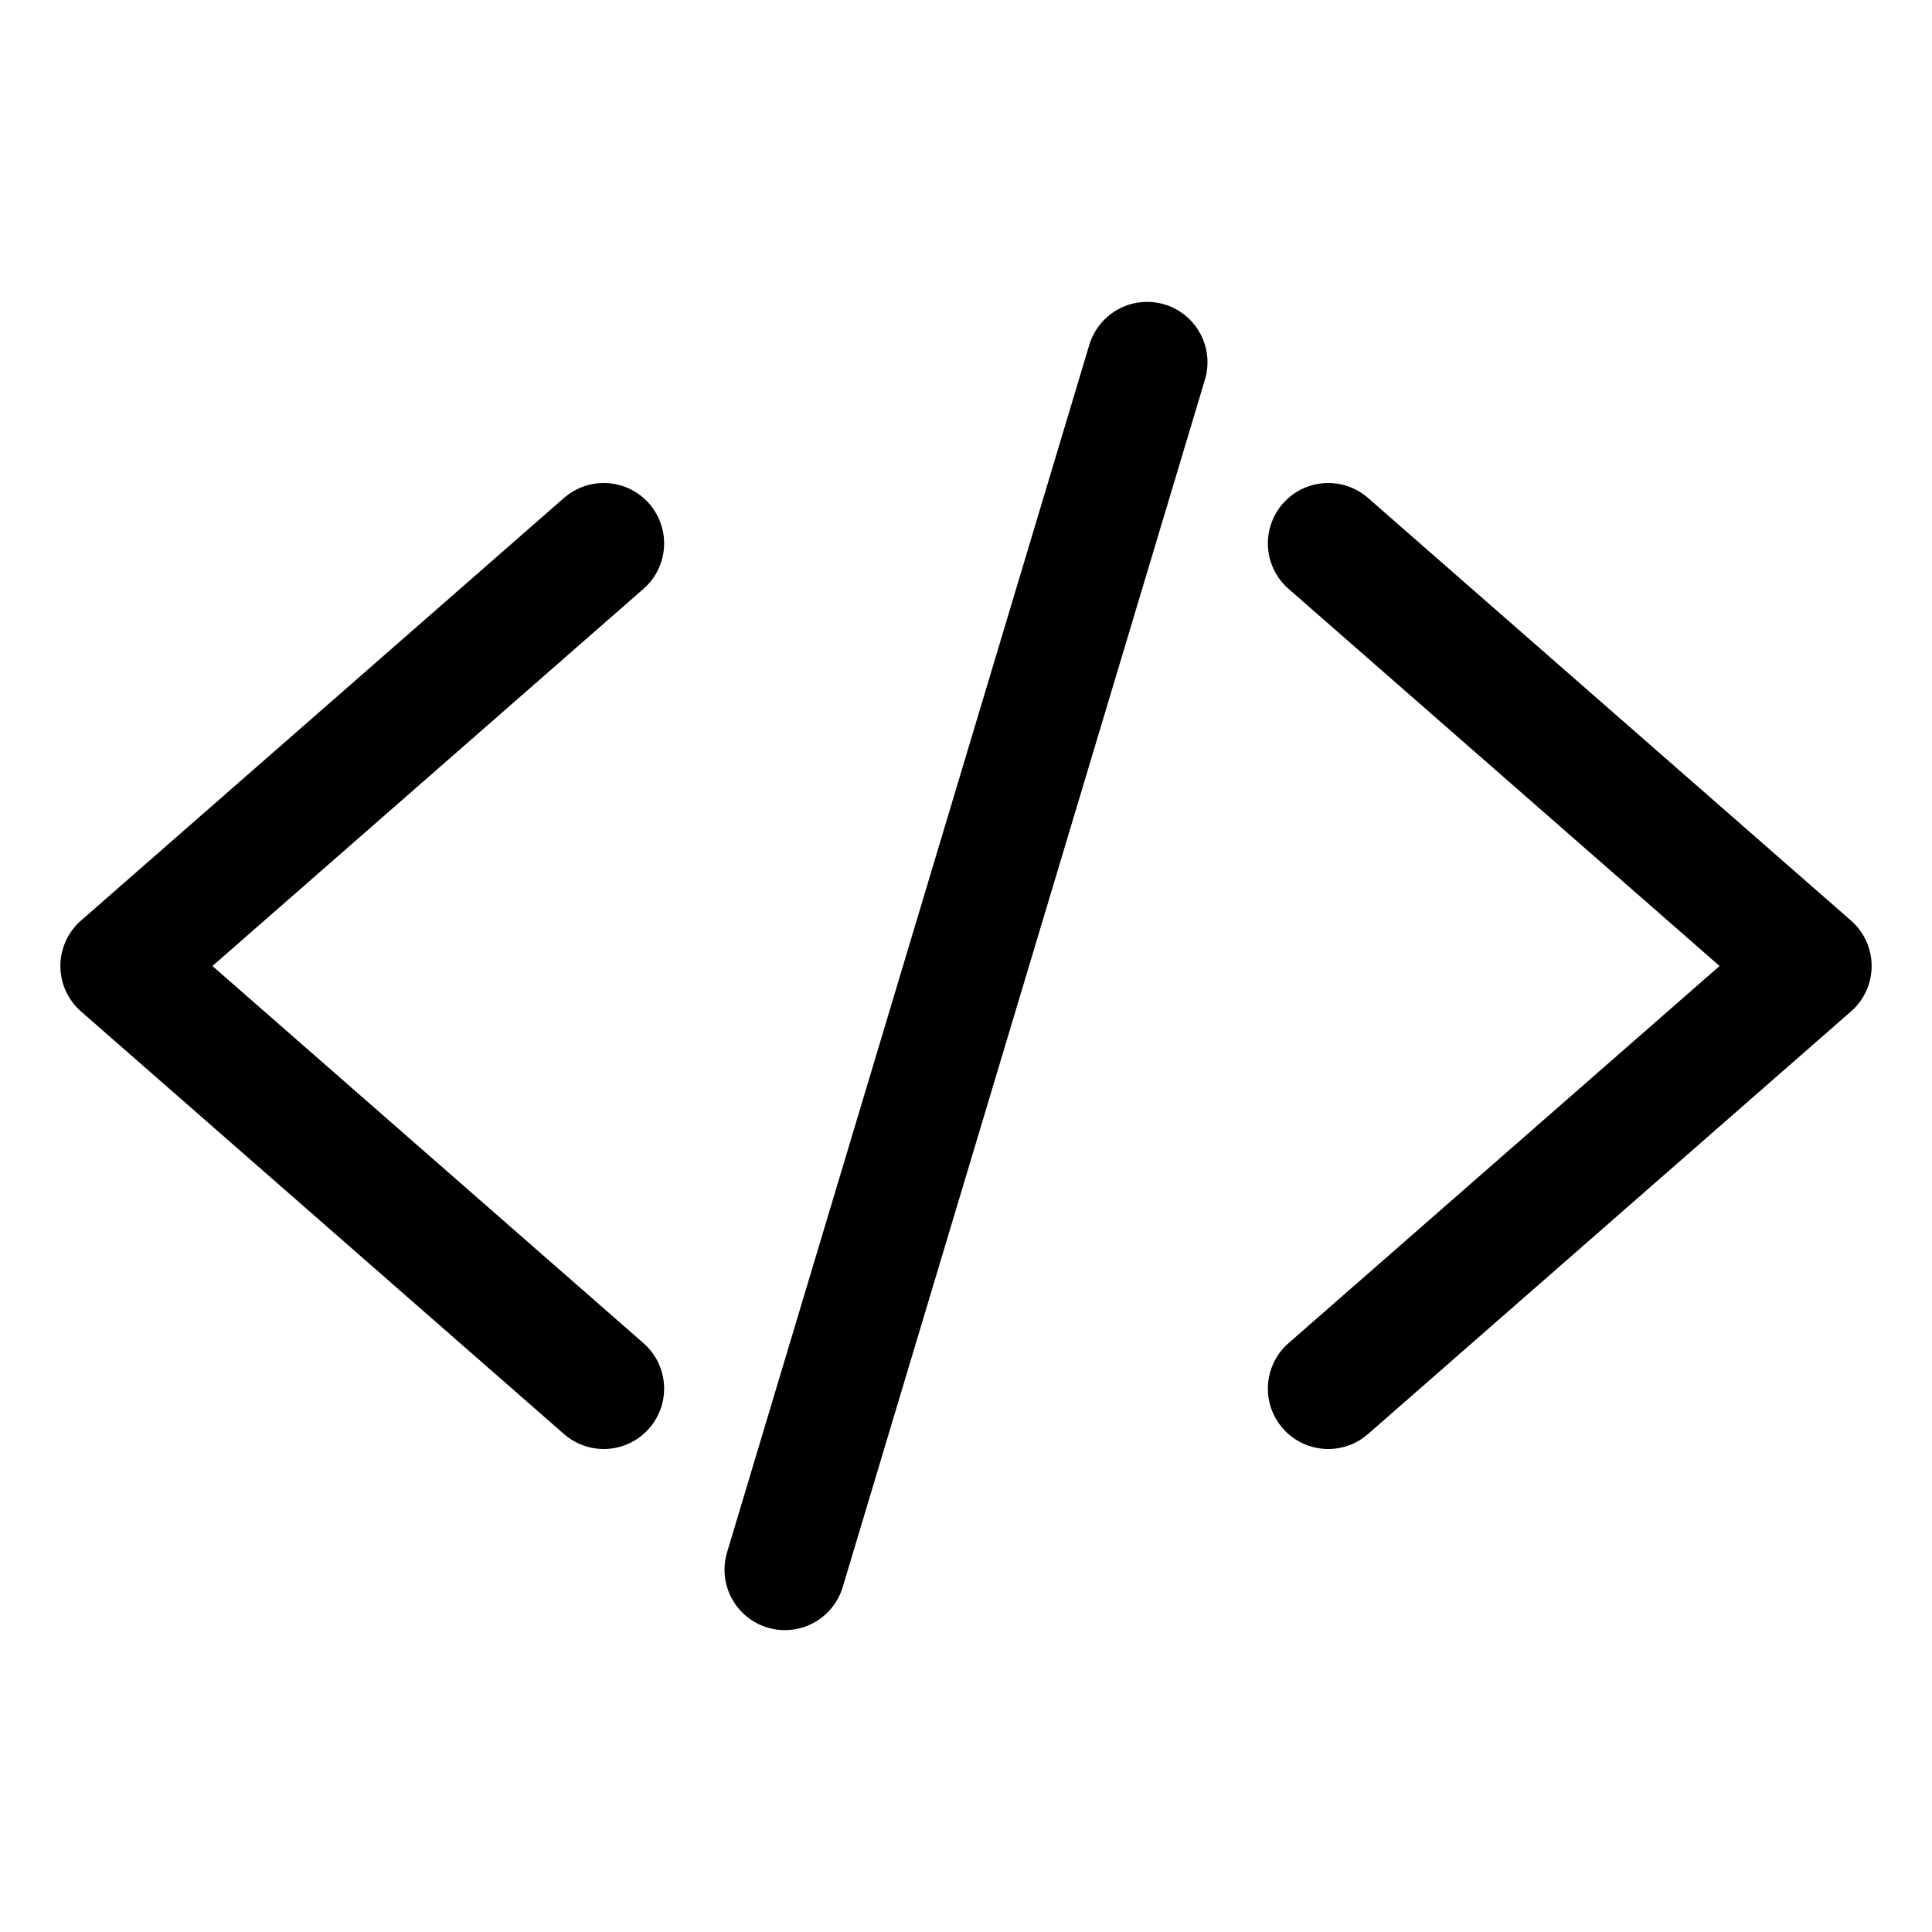
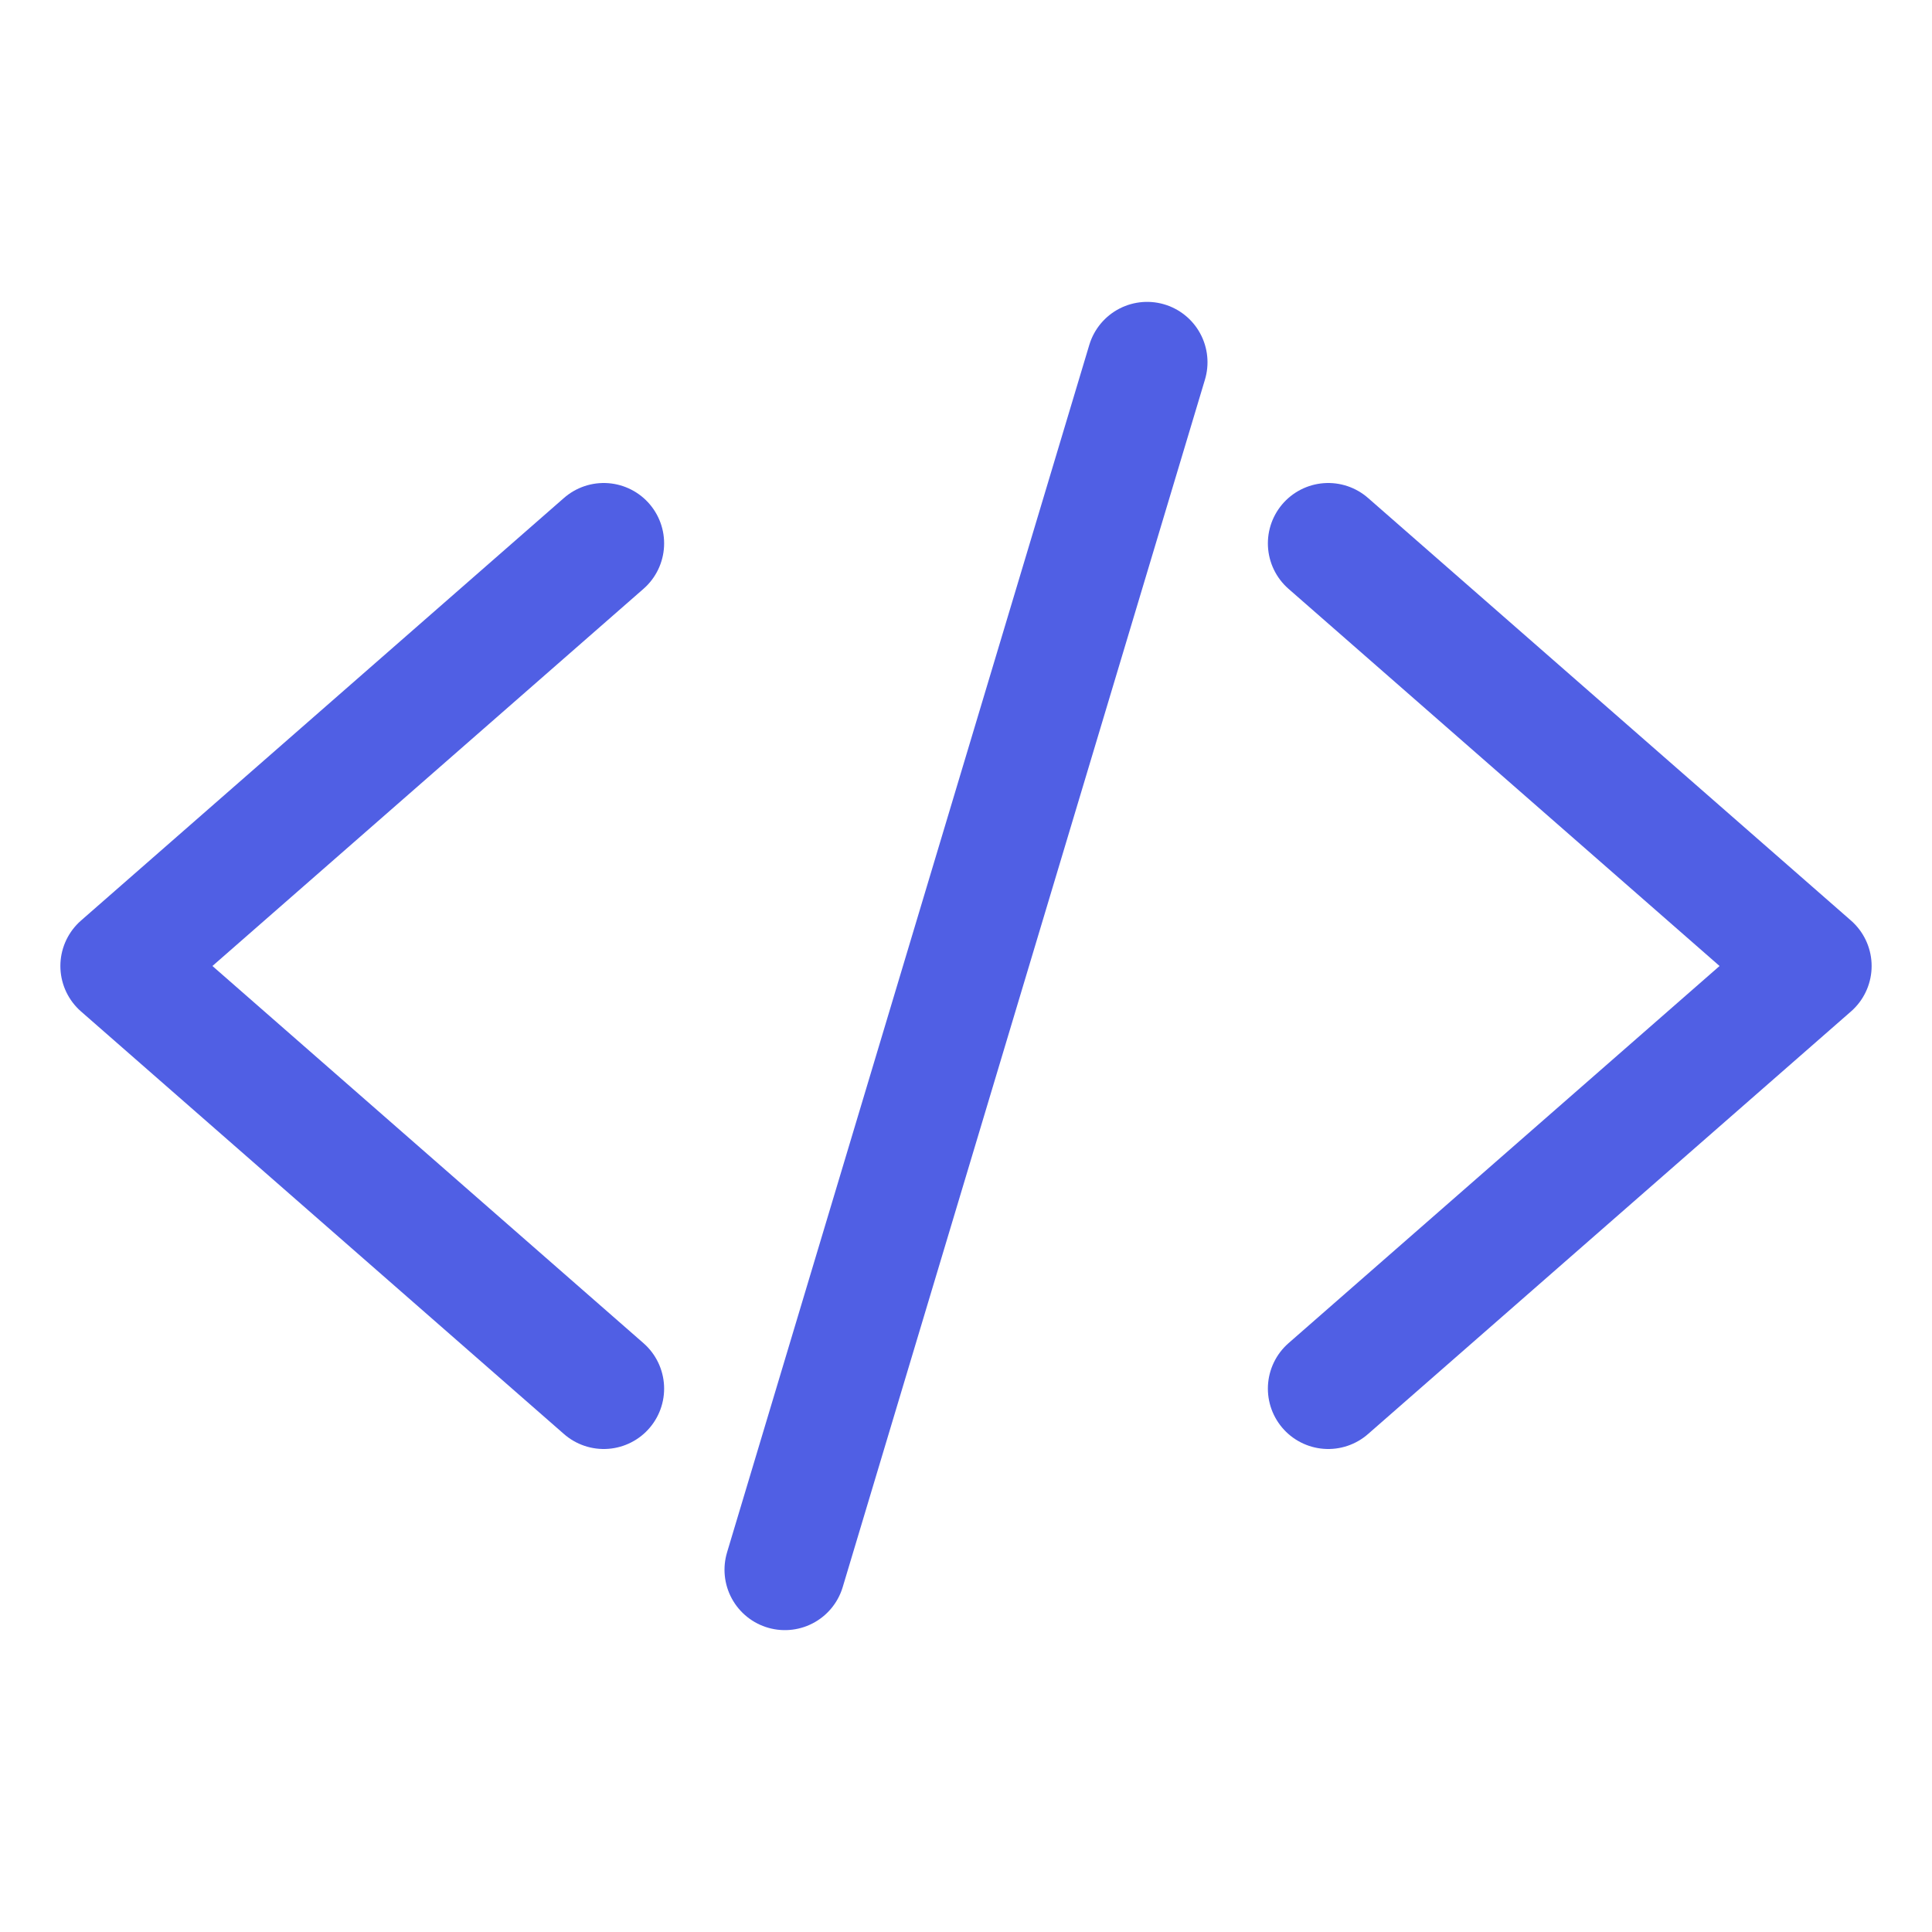
<svg xmlns="http://www.w3.org/2000/svg" width="512" height="512" viewBox="0 0 512 512">
-   <polyline points="160 368 32 256 160 144" style="fill:none;stroke:#000;stroke-linecap:round;stroke-linejoin:round;stroke-width:32px" />
-   <polyline points="352 368 480 256 352 144" style="fill:none;stroke:#000;stroke-linecap:round;stroke-linejoin:round;stroke-width:32px" />
-   <line x1="304" y1="96" x2="208" y2="416" style="fill:none;stroke:#000;stroke-linecap:round;stroke-linejoin:round;stroke-width:32px" />
+   <polyline points="160 368 32 256 160 144" style="fill:none;stroke:rgb(80, 95, 228);stroke-linecap:round;stroke-linejoin:round;stroke-width:32px" />
+   <polyline points="352 368 480 256 352 144" style="fill:none;stroke:rgb(80, 95, 228);stroke-linecap:round;stroke-linejoin:round;stroke-width:32px" />
+   <line x1="304" y1="96" x2="208" y2="416" style="fill:none;stroke:rgb(80, 95, 228);stroke-linecap:round;stroke-linejoin:round;stroke-width:32px" />
</svg>
